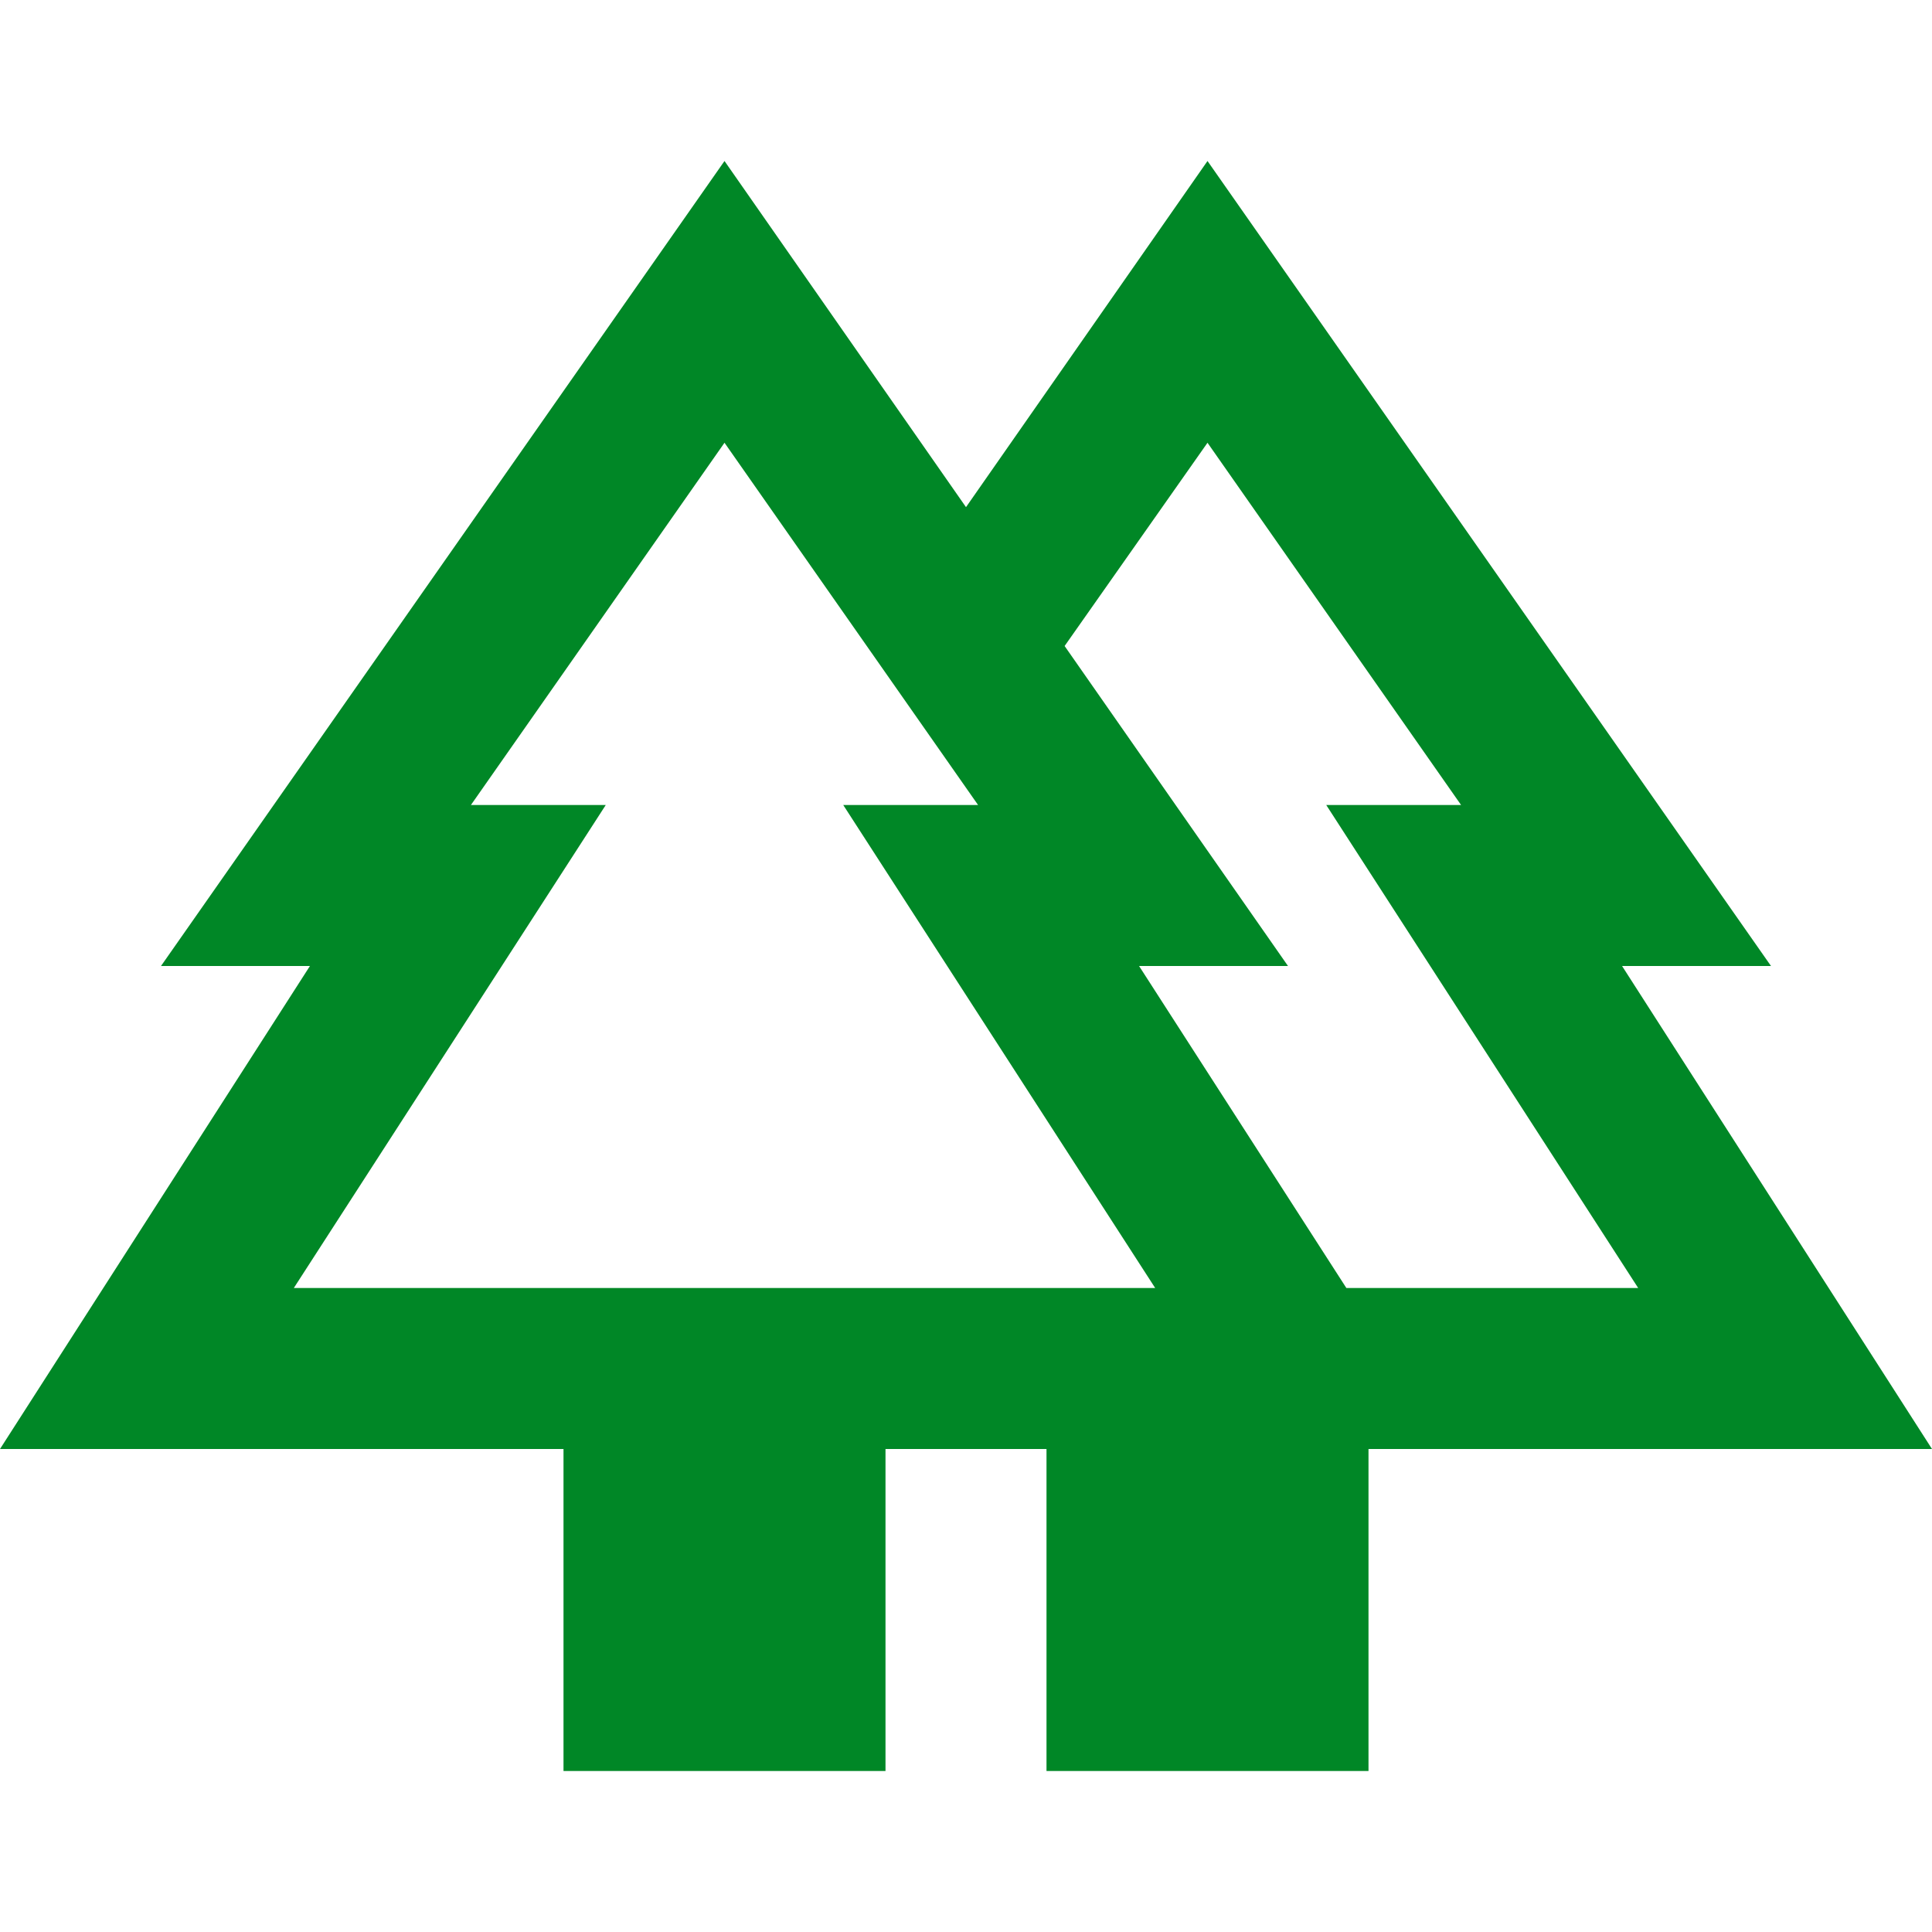
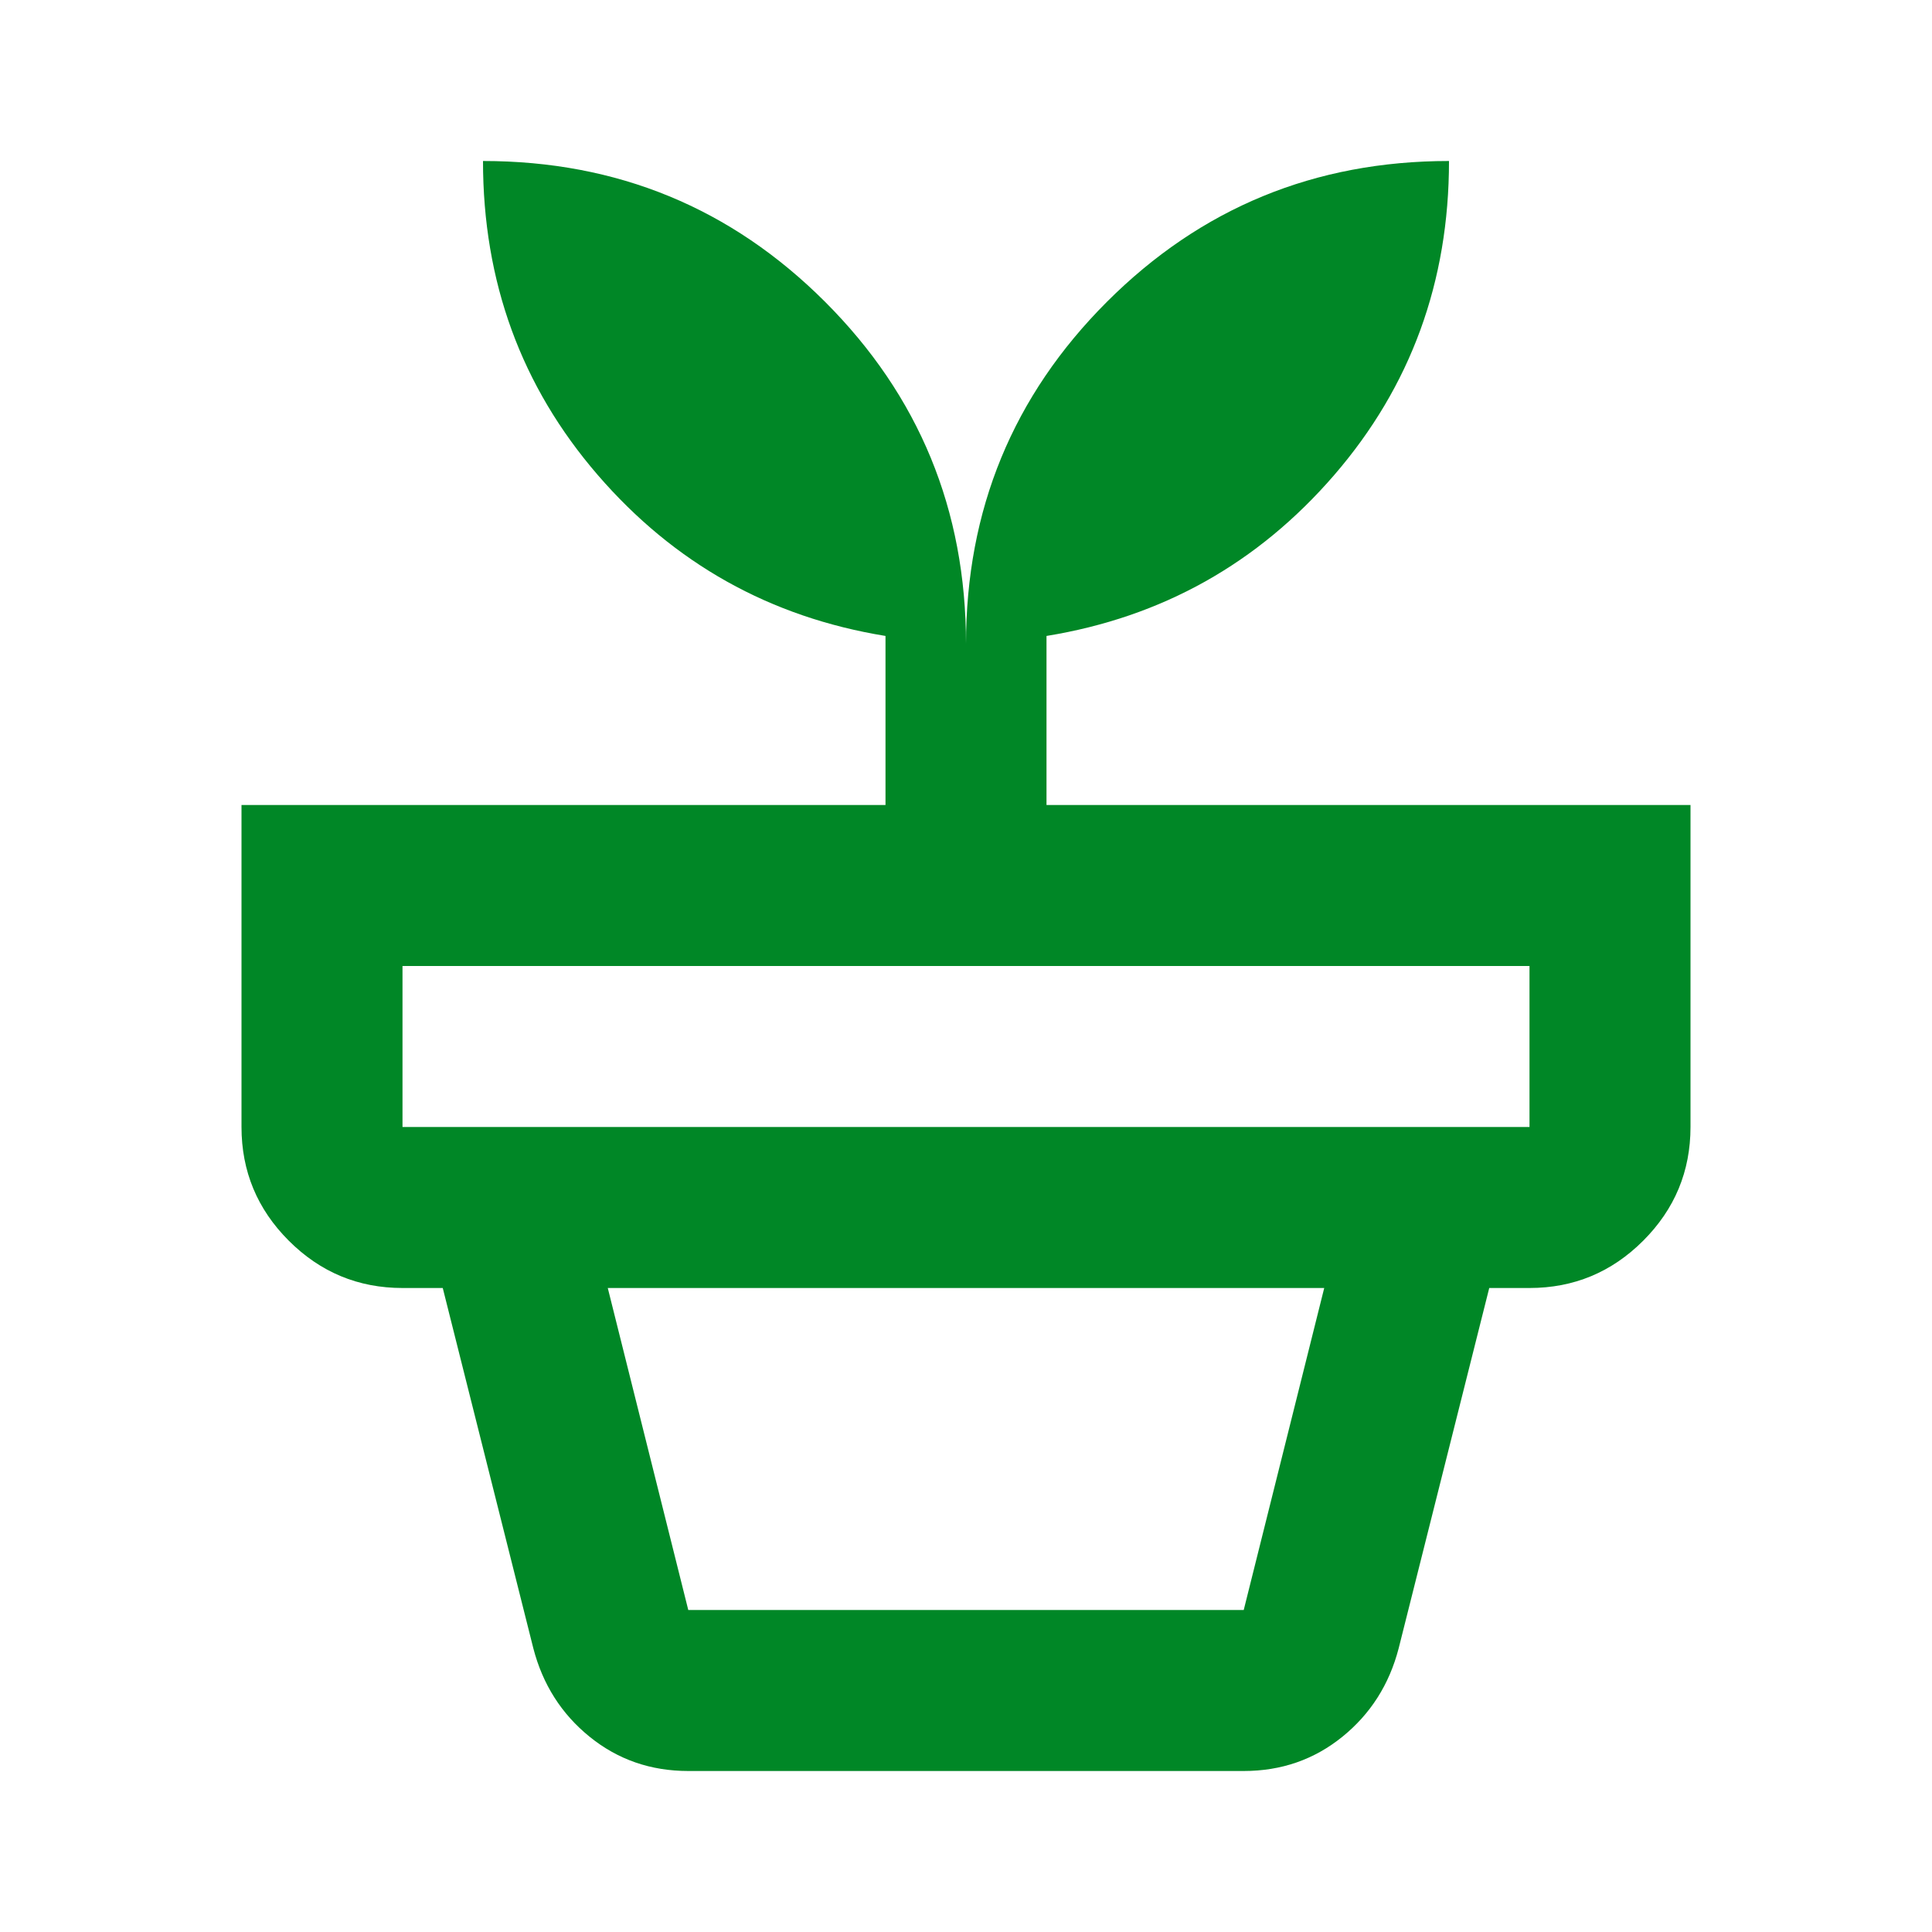
<svg xmlns="http://www.w3.org/2000/svg" height="24" viewBox="0 -960 960 960" width="24">
-   <path d="M280-80v-160H0l154-240H80l280-400 120 172 120-172 280 400h-74l154 240H680v160H520v-160h-80v160H280Zm389-240h145L659-560h67L600-740l-71 101 111 159h-74l103 160Zm-523 0h428L419-560h67L360-740 234-560h67L146-320Zm0 0h155-67 252-67 155-428Zm523 0H566h74-111 197-67 155-145Zm-149 80h160-160Zm201 0Z" fill="#008726" />
+   <path d="M342-160h276l40-160H302l40 160Zm0 80q-28 0-49-17t-28-44l-45-179h520l-45 179q-7 27-28 44t-49 17H342ZM200-400h560v-80H200v80Zm280-240q0-100 70-170t170-70q0 90-57 156t-143 80v84h320v160q0 33-23.5 56.5T760-320H200q-33 0-56.5-23.5T120-400v-160h320v-84q-86-14-143-80t-57-156q100 0 170 70t70 170Z" fill="#008726" />
</svg>
